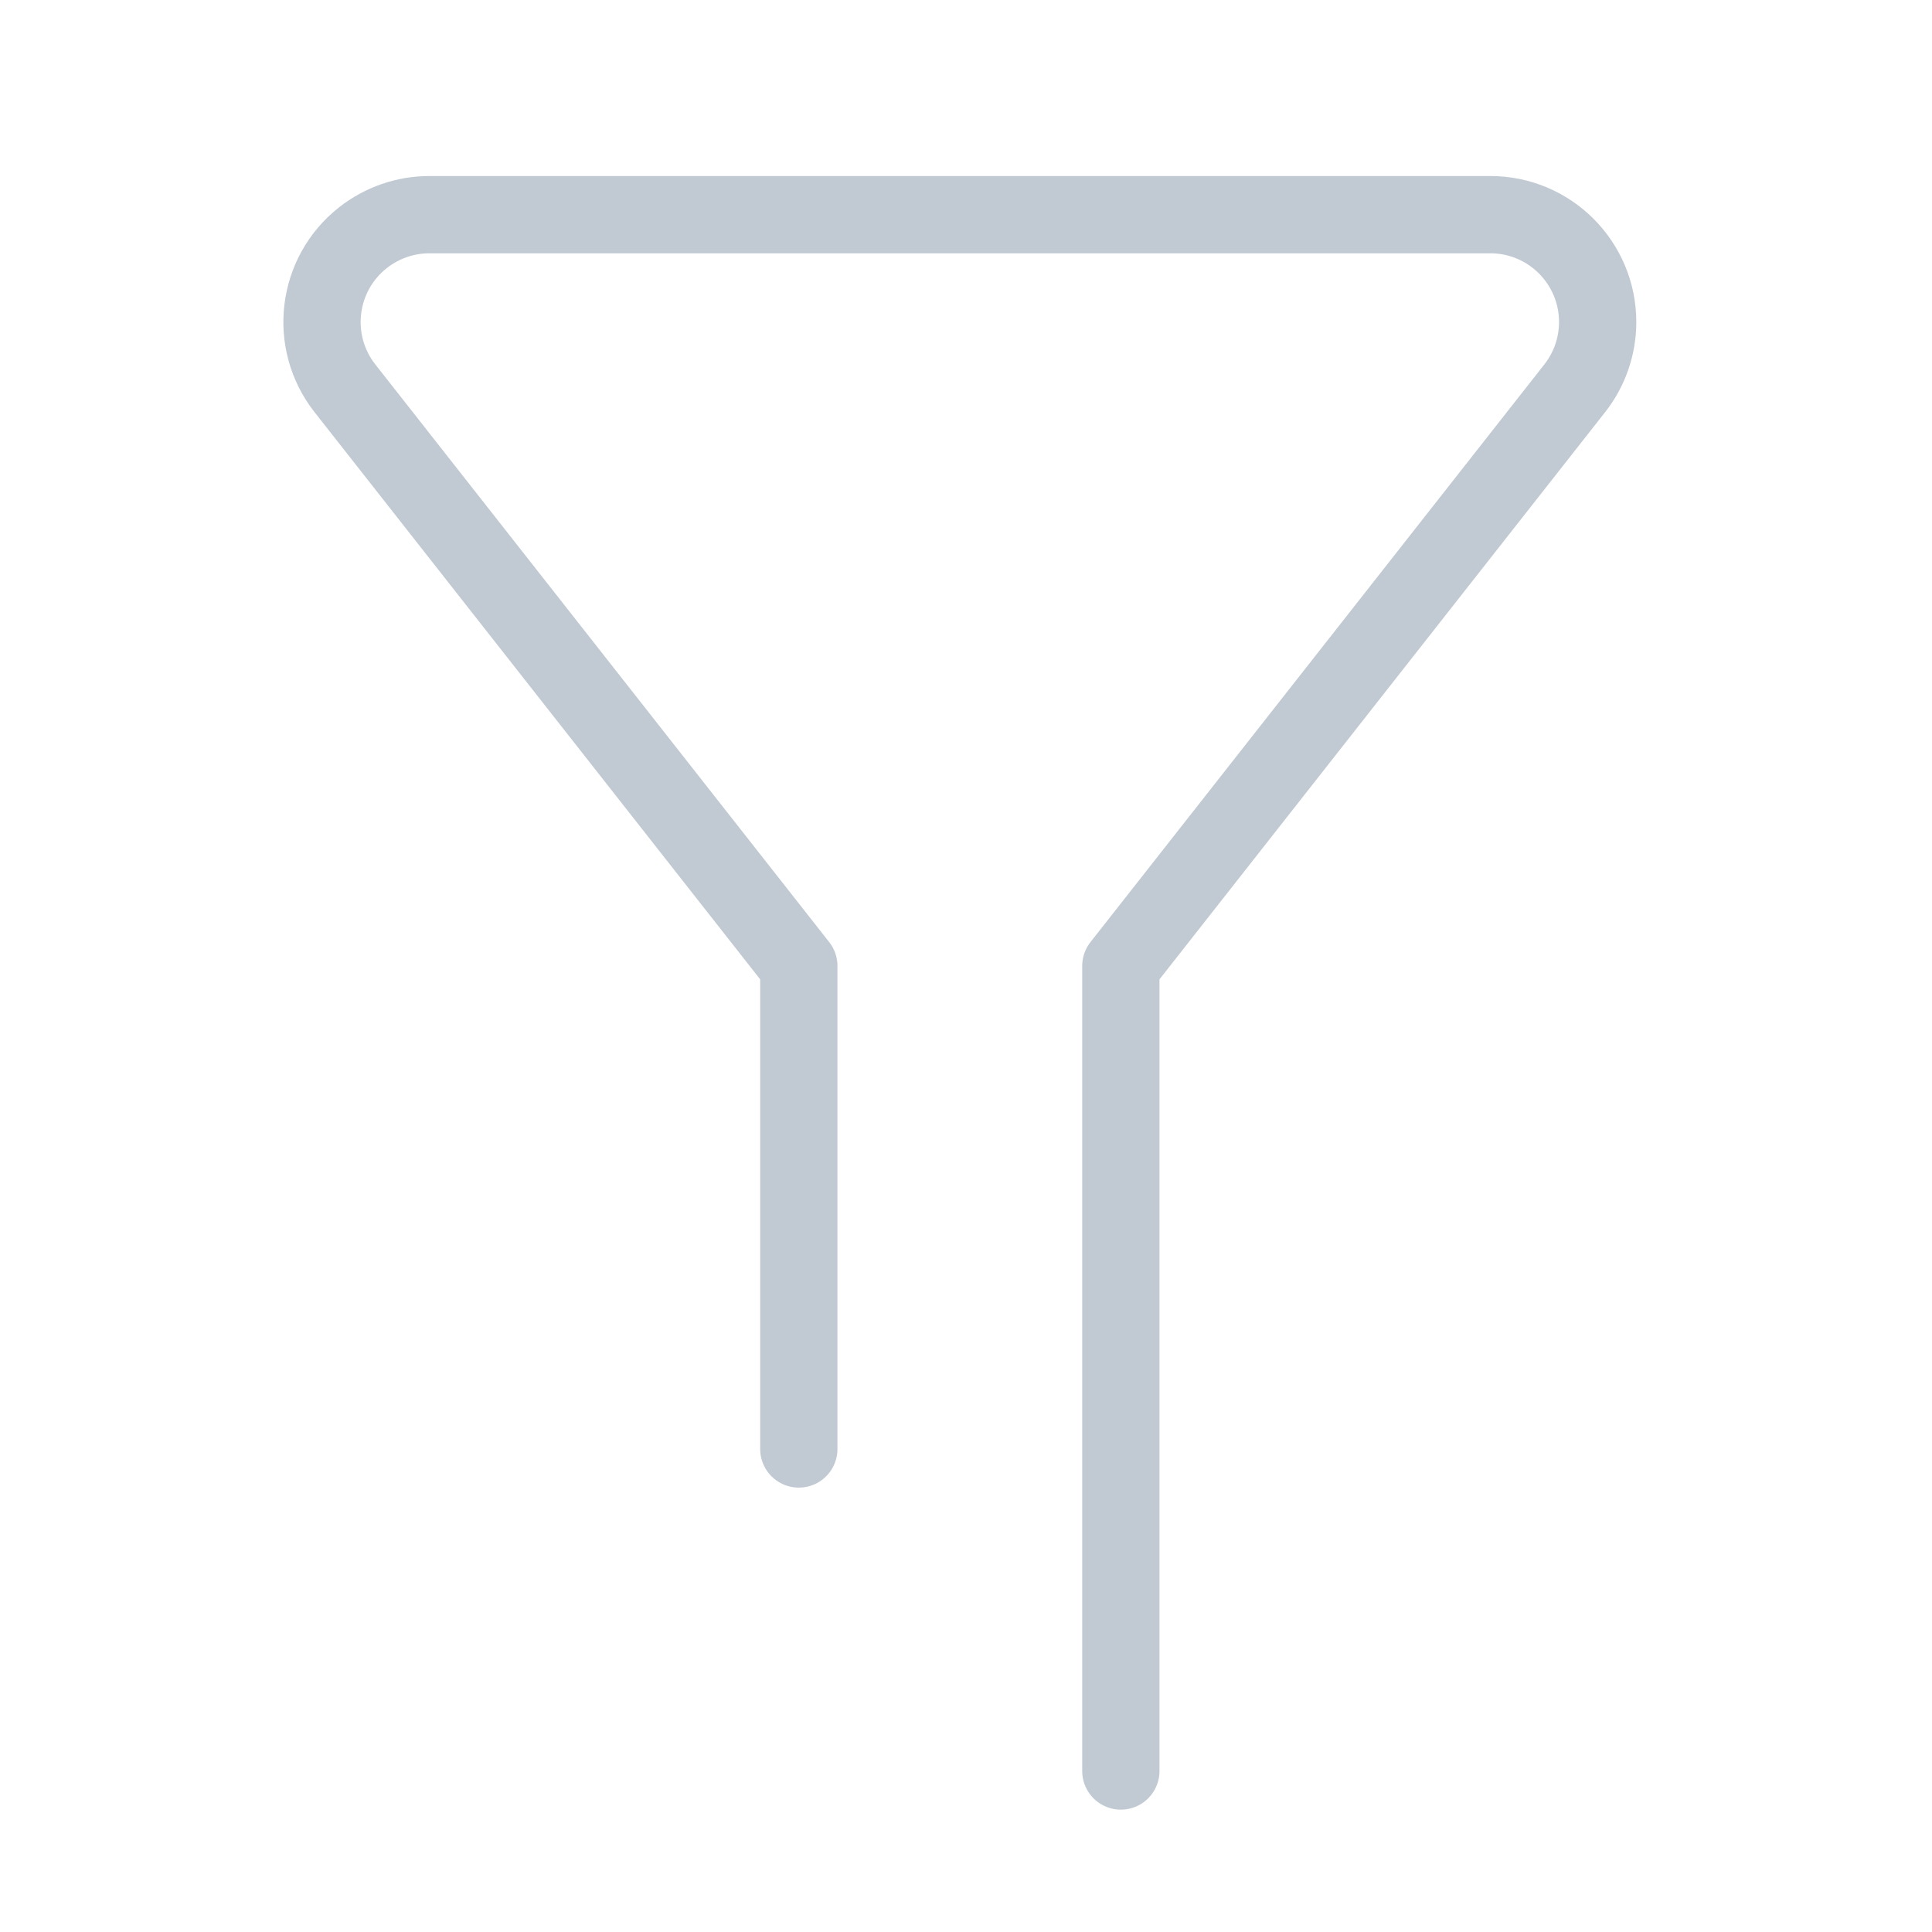
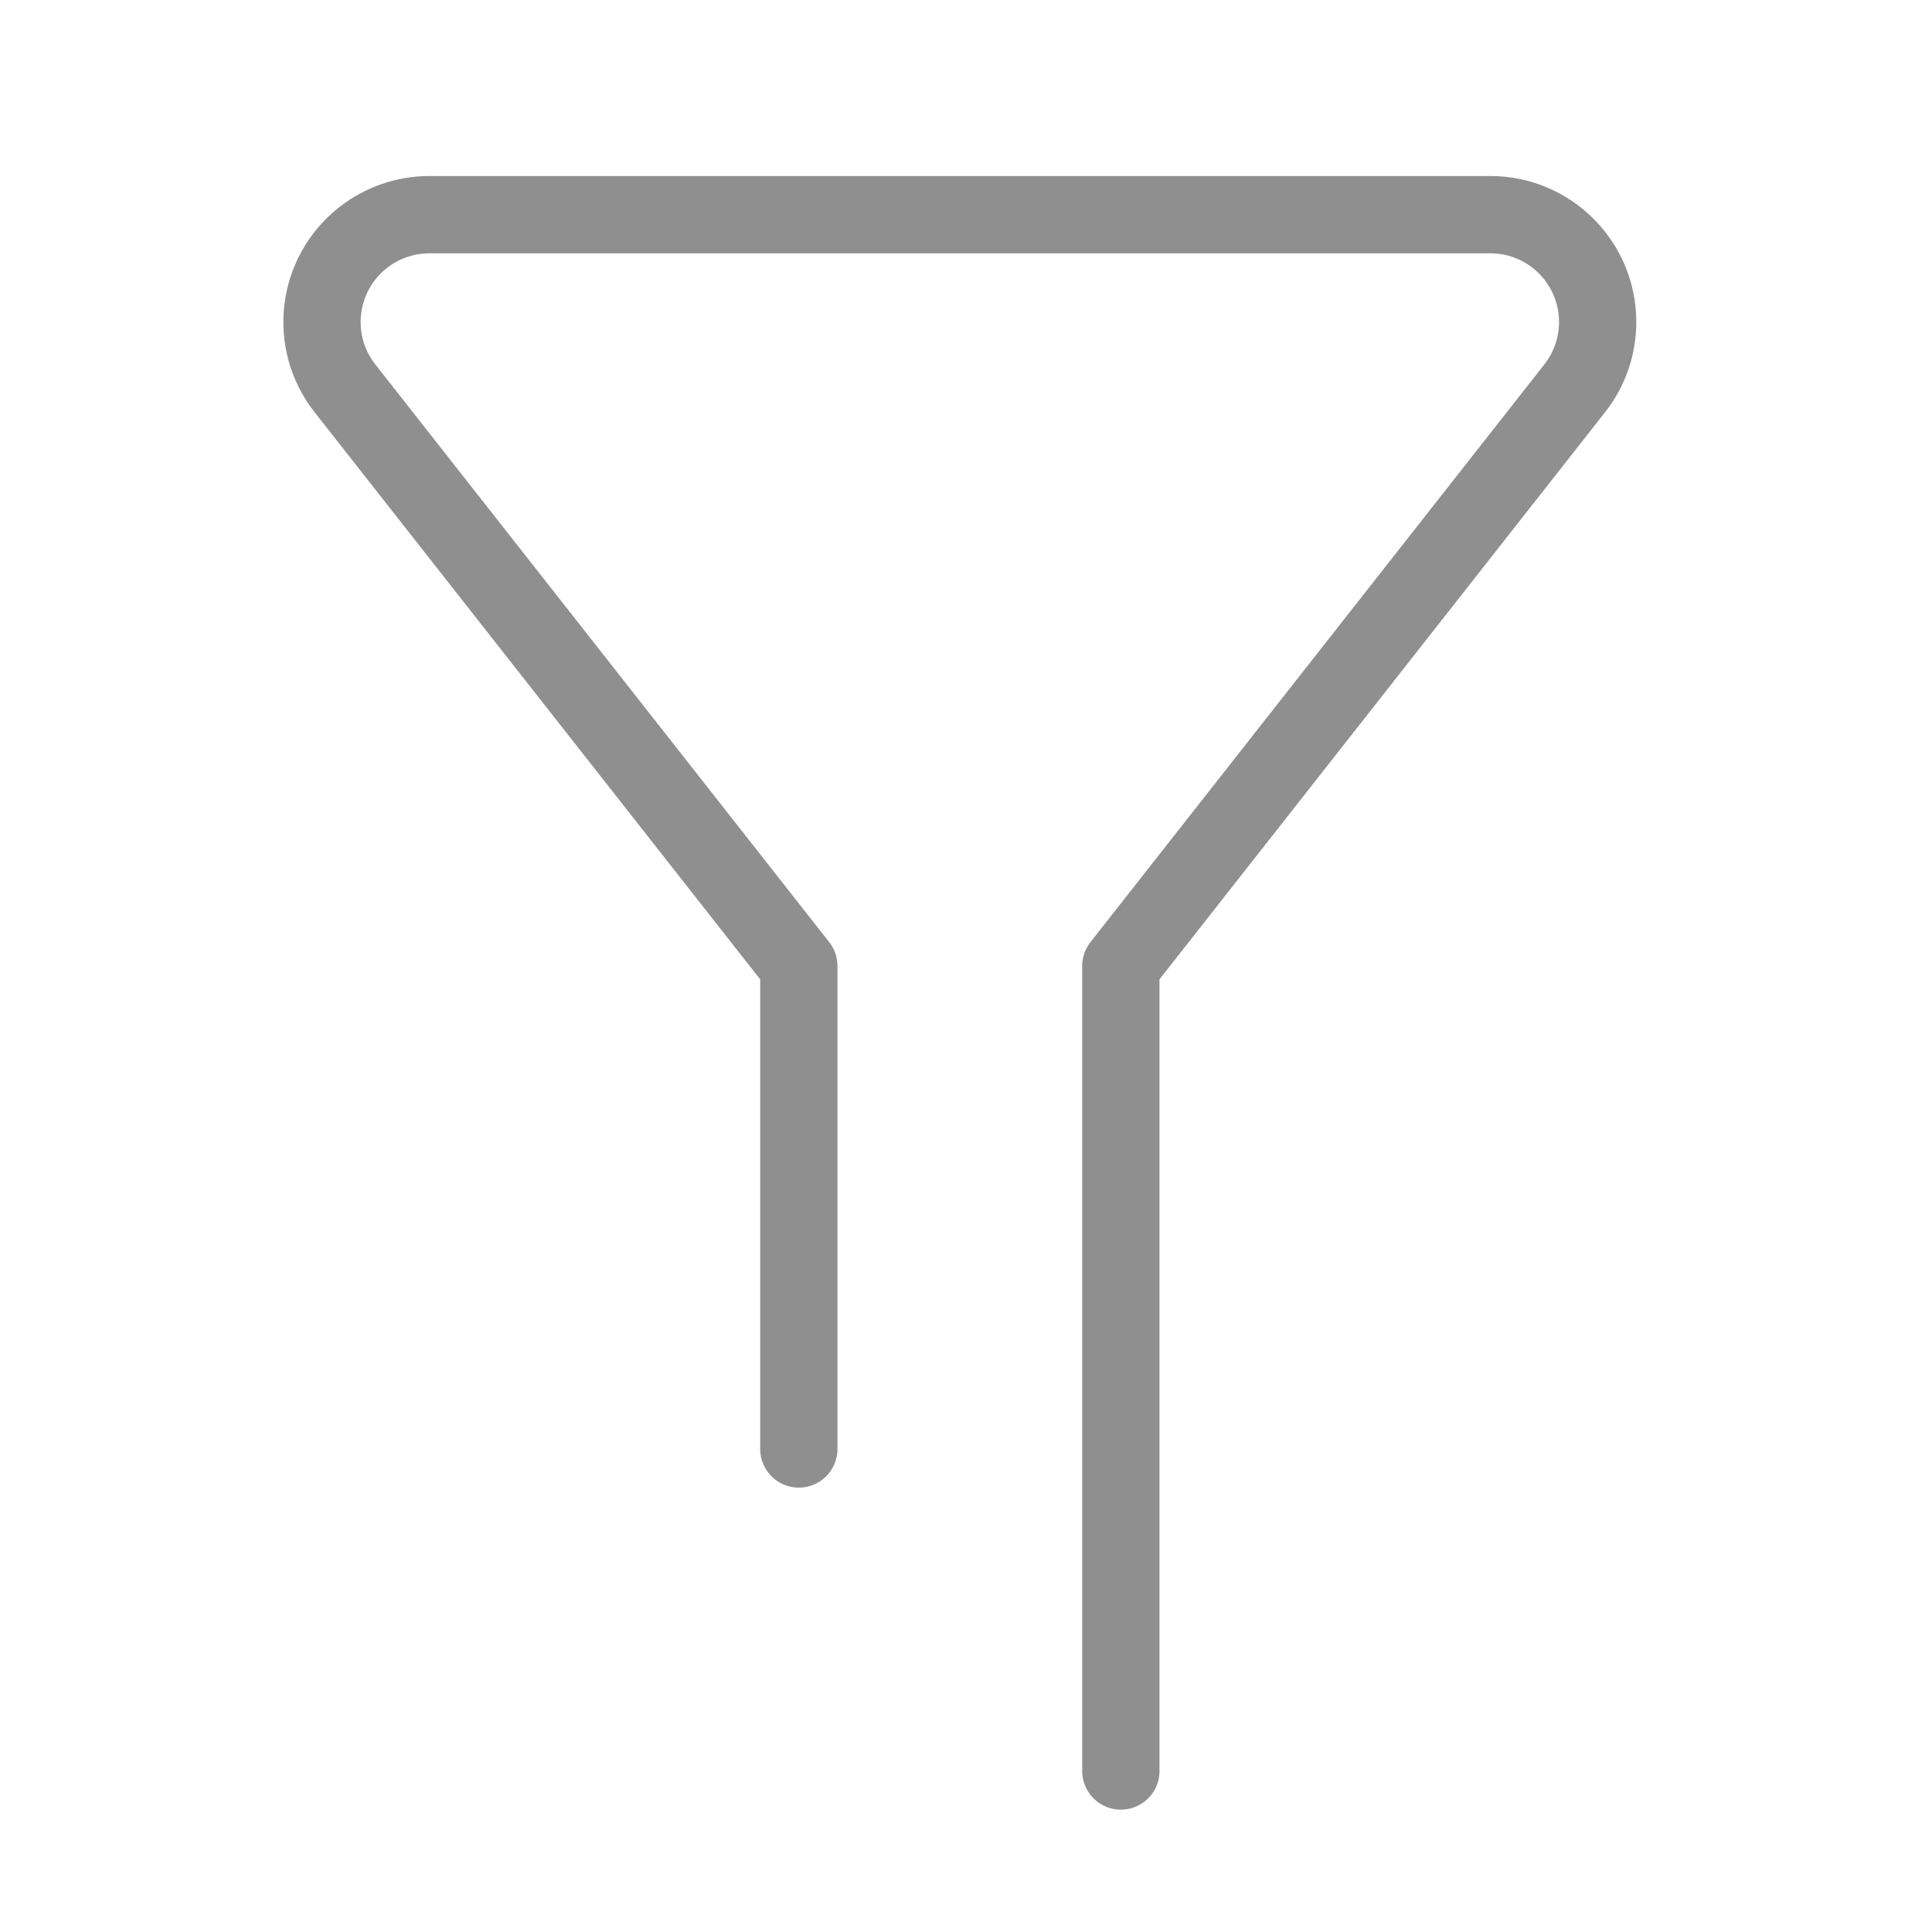
<svg xmlns="http://www.w3.org/2000/svg" width="25px" height="25px" viewBox="0 0 25 25" version="1.1">
  <g id="Page-1" stroke="none" stroke-width="1" fill="none" fill-rule="evenodd">
-     <g id="筛选" transform="translate(4, 2)" stroke="#C1CAD3" stroke-linecap="round" stroke-linejoin="round">
+     <g id="筛选" transform="translate(4, 2)" stroke="#8f8f8f" stroke-linecap="round" stroke-linejoin="round">
      <g transform="translate(0.166667, 0.777778)" id="Rectangle">
        <path d="M6.17,15.972 L6.17,9.722 L0.297,2.247 C-0.177,1.644 -0.072,0.771 0.531,0.297 C0.776,0.105 1.078,5.71653125e-17 1.389,0 L15.118,1.54197642e-15 C15.885,-5.78297628e-16 16.507,0.622 16.507,1.389 C16.507,1.7 16.403,2.002 16.21,2.247 L10.337,9.722 L10.337,20.139" />
      </g>
    </g>
    <rect id="Rectangle-4" x="0" y="0" width="25" height="25" />
  </g>
</svg>
